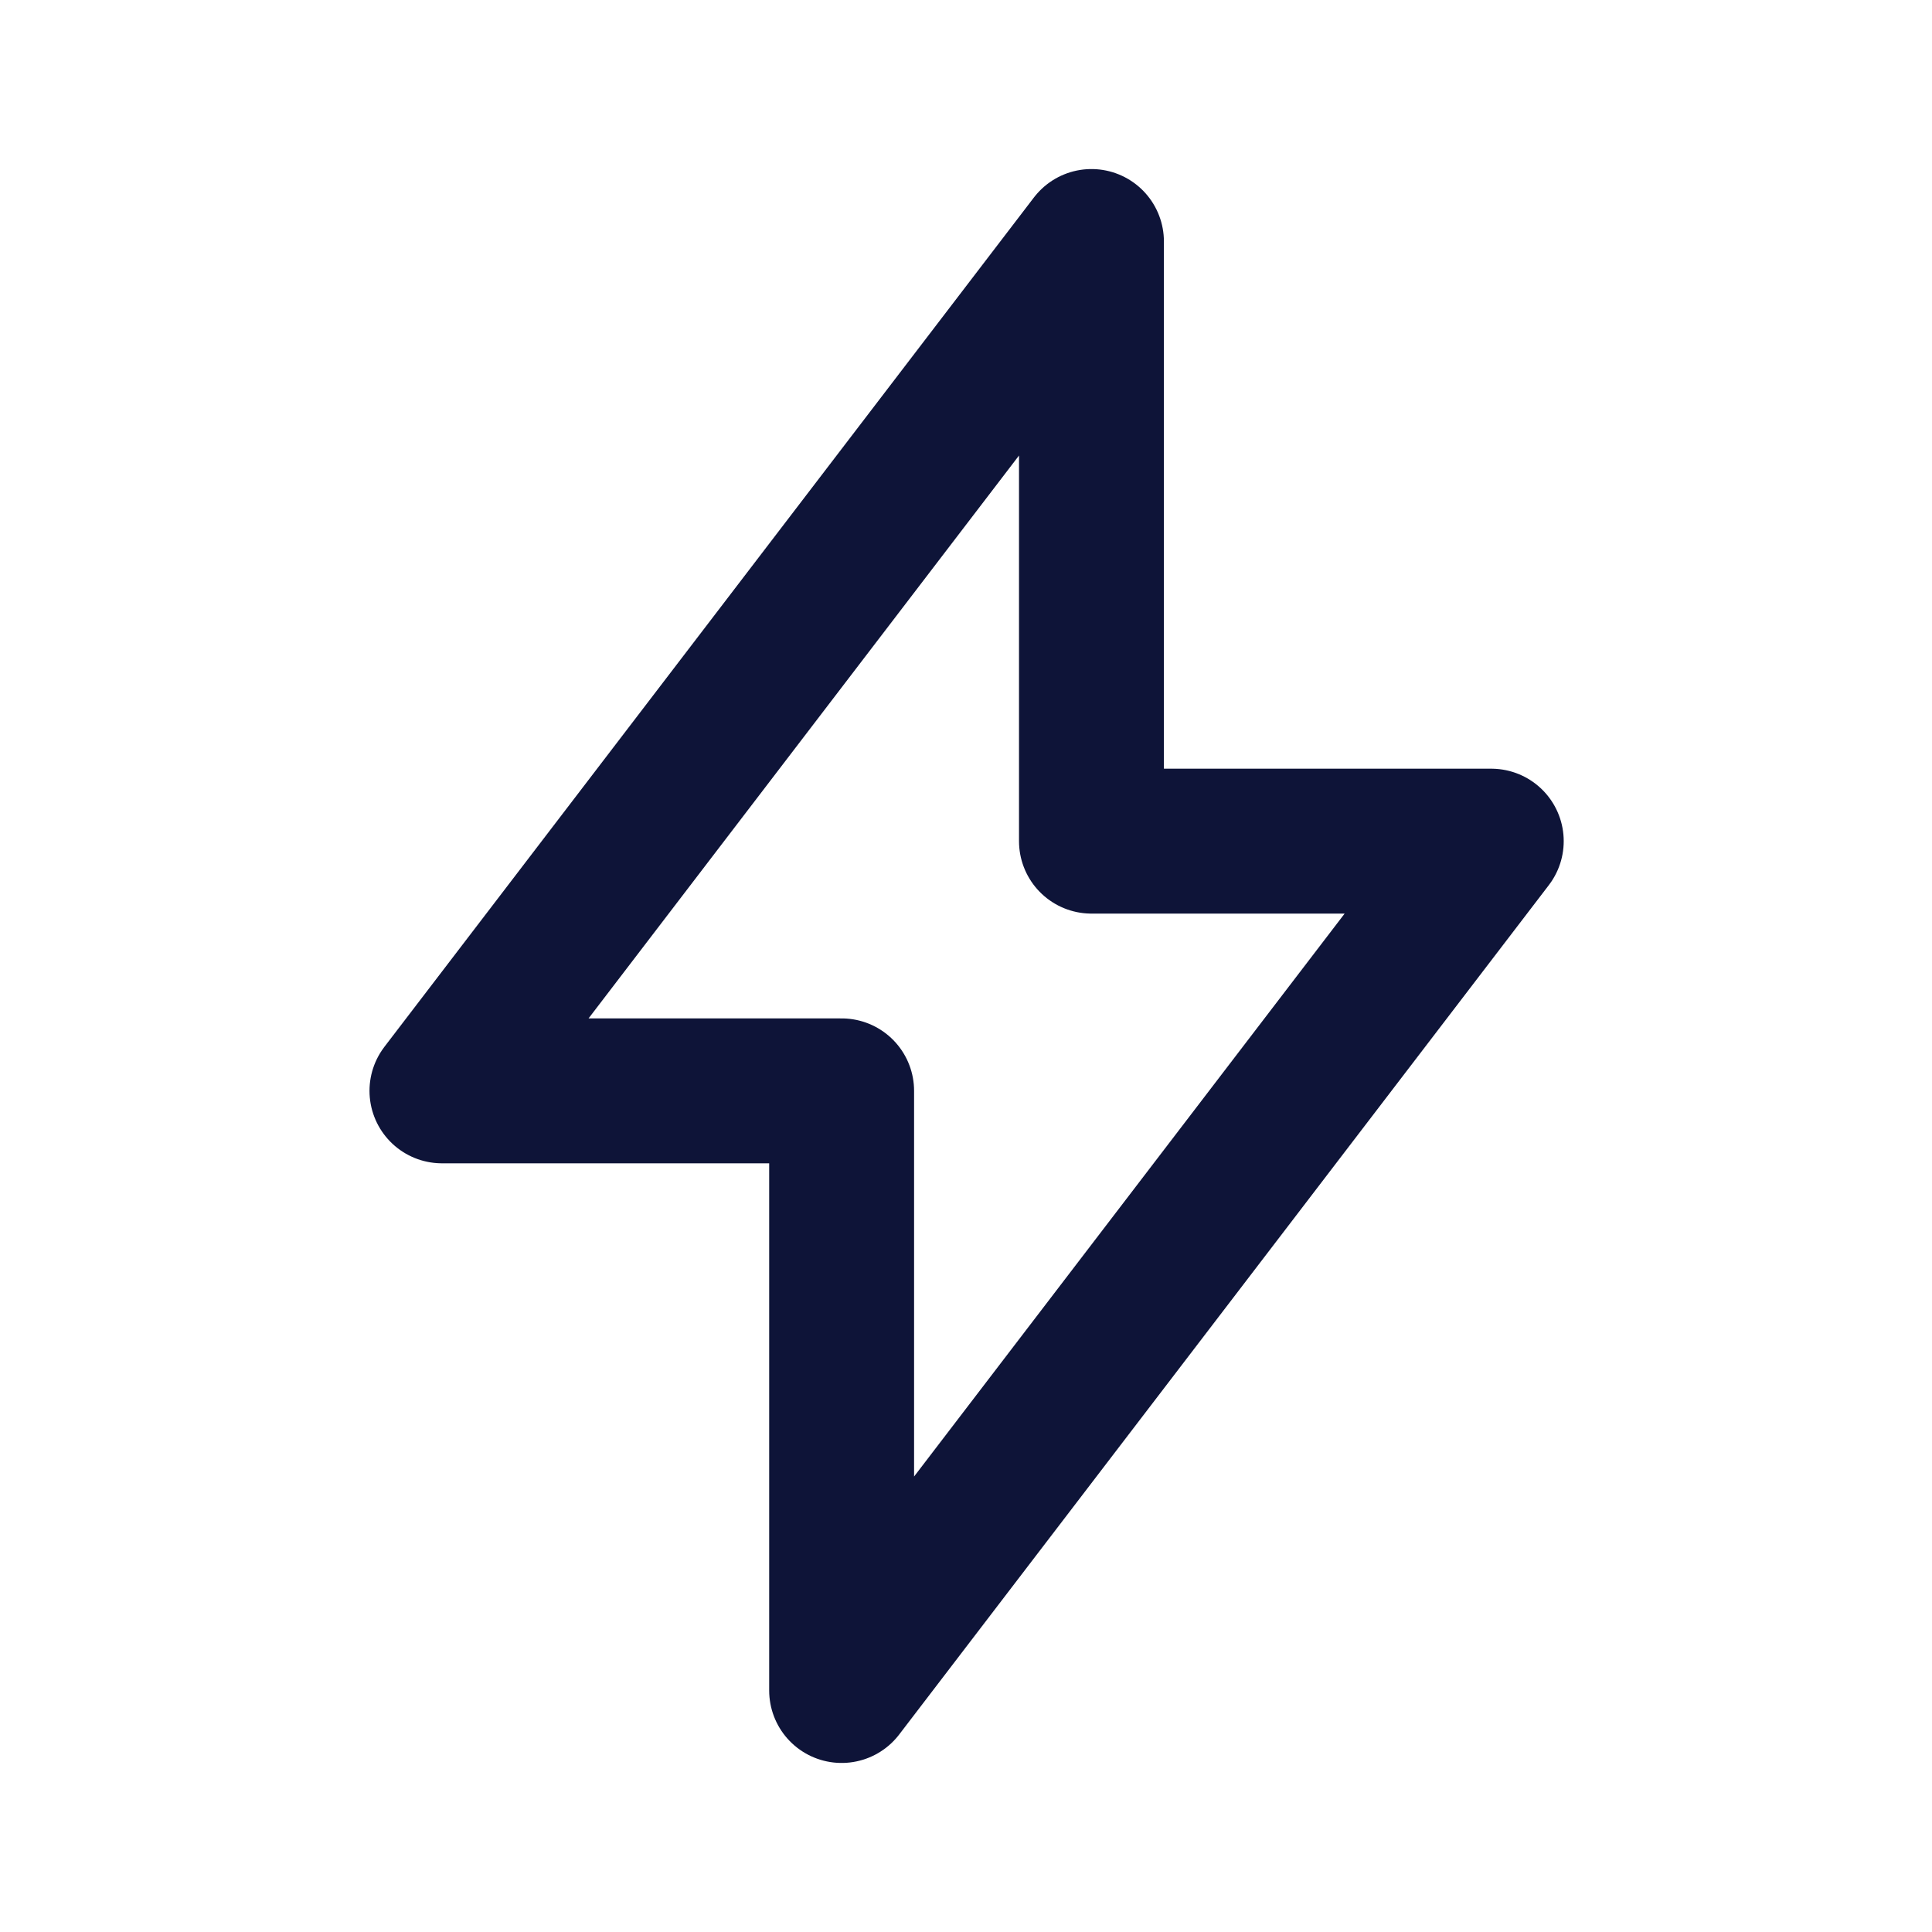
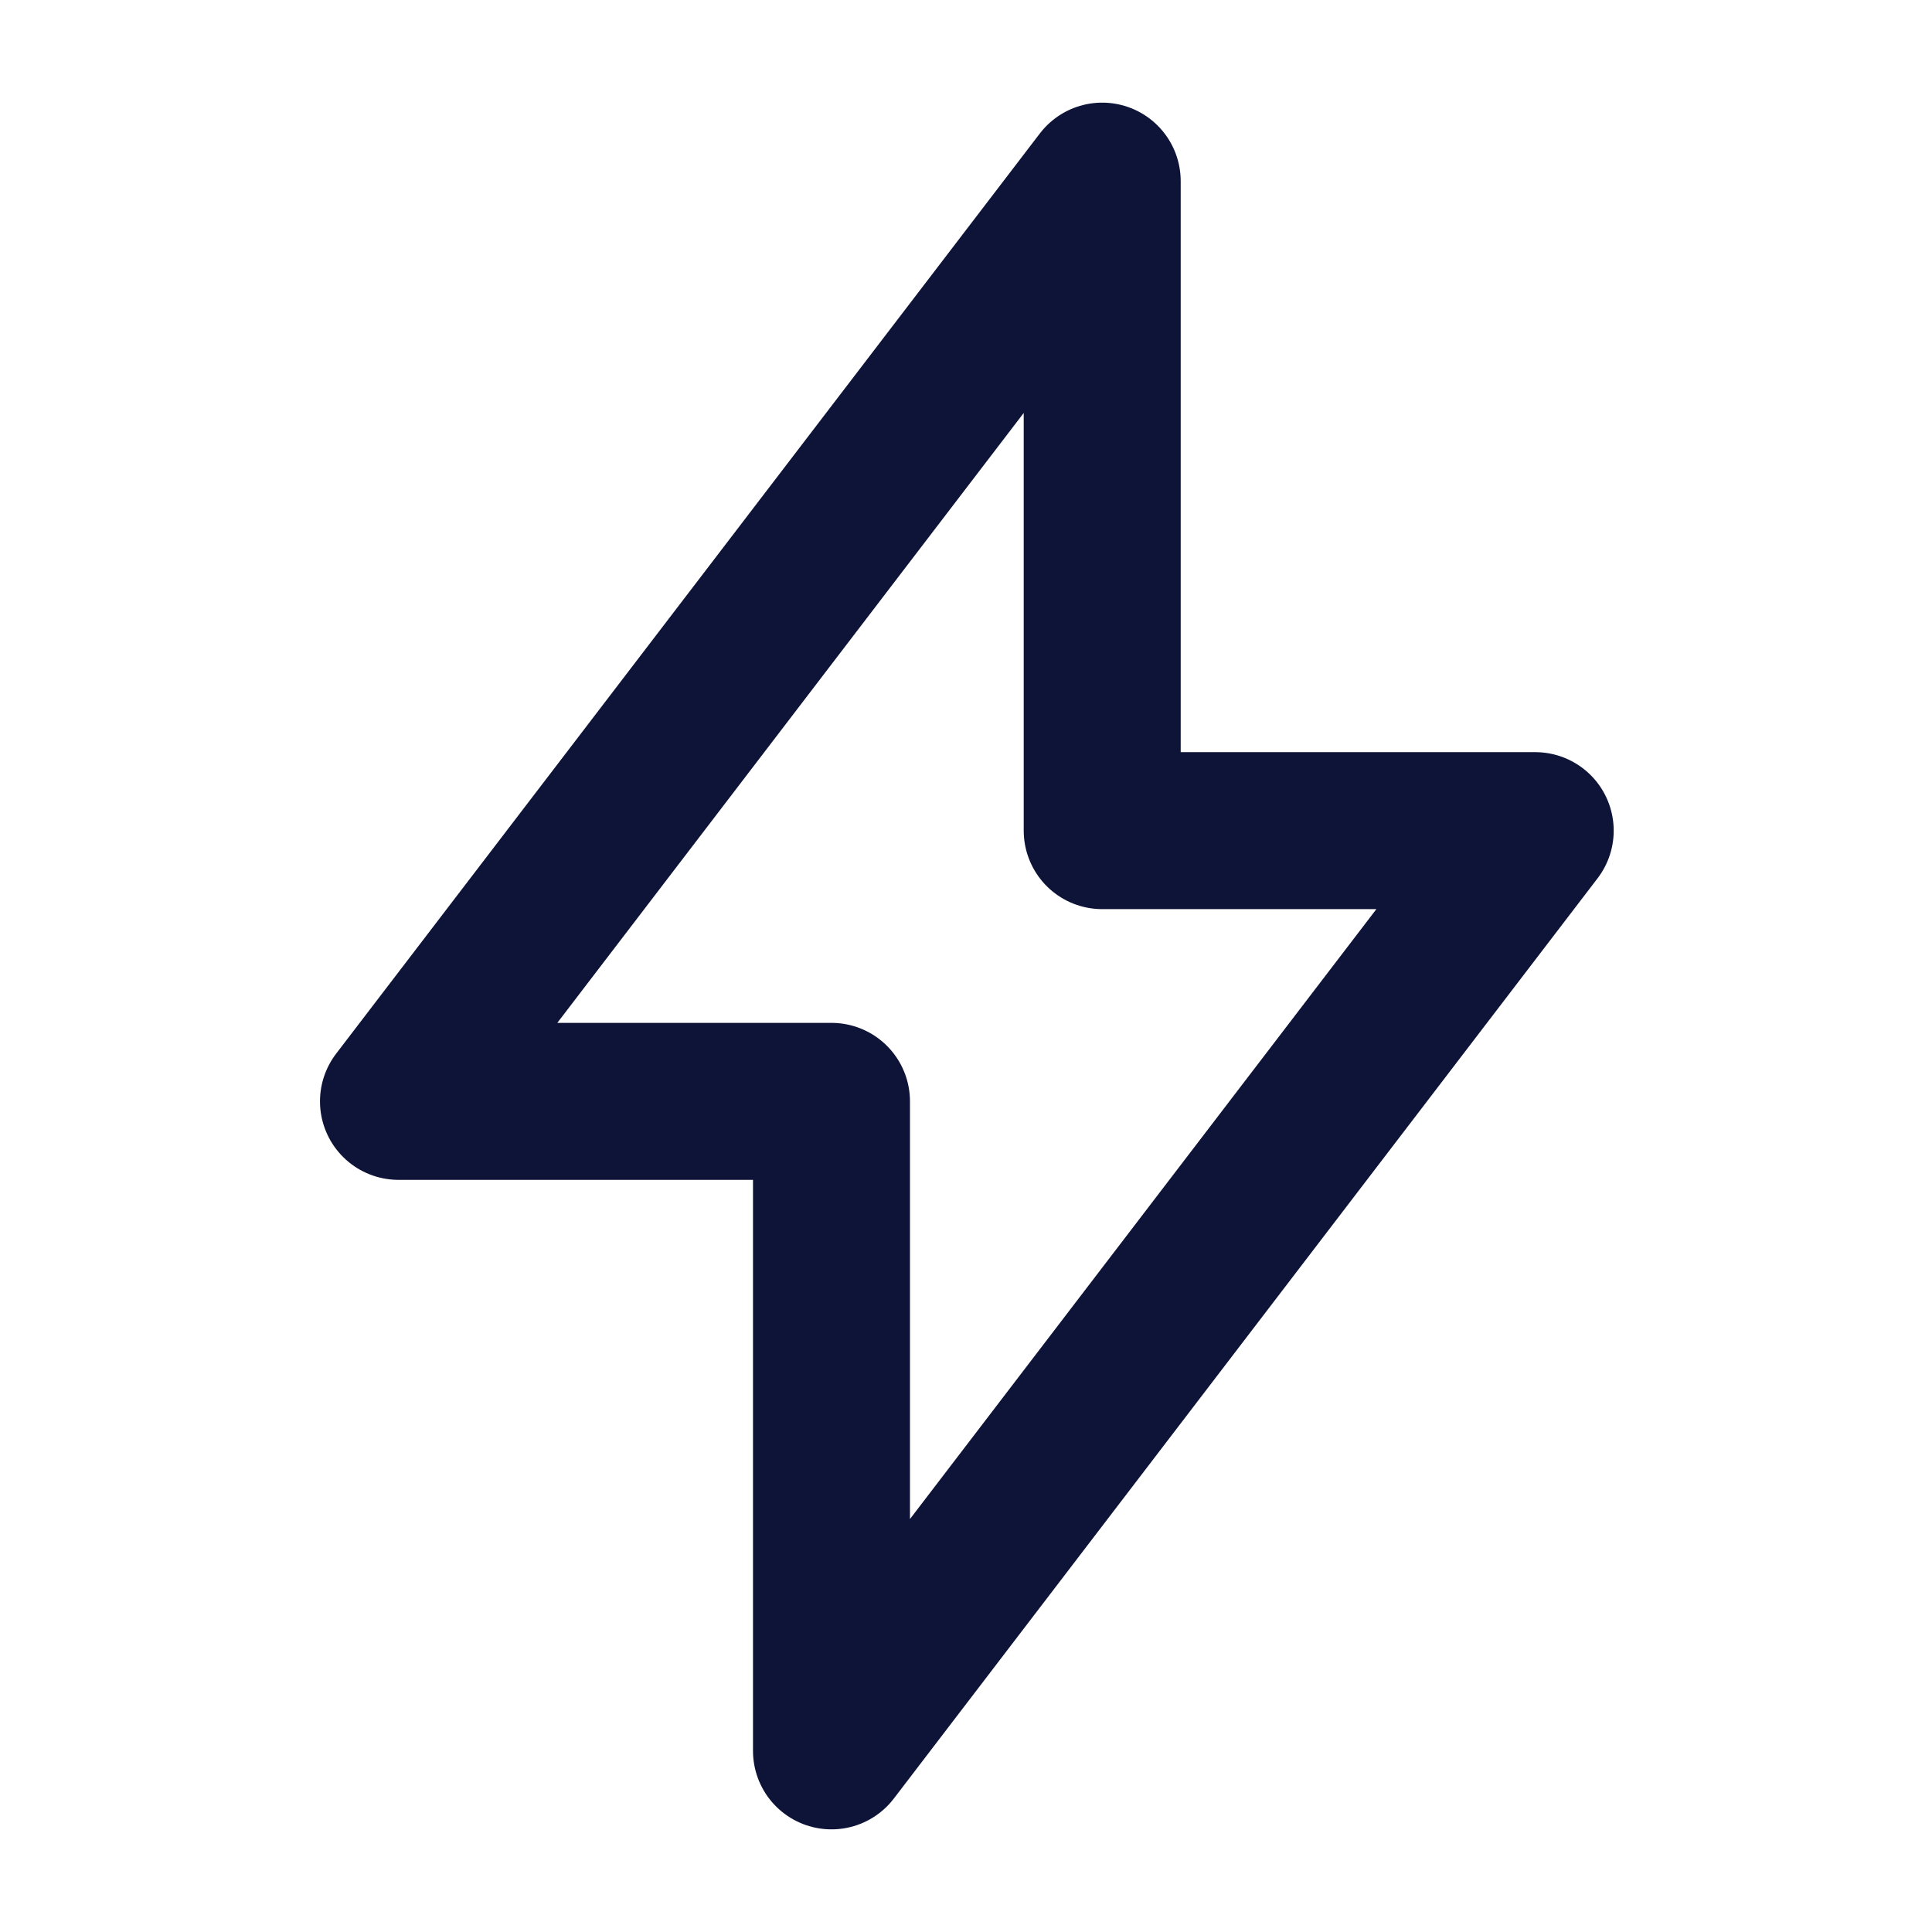
<svg xmlns="http://www.w3.org/2000/svg" width="16" height="16" viewBox="0 0 16 16" fill="none">
-   <path d="M6.97 9.034H3.66L9.039 2V6.966H12.35L6.97 14V9.034Z" stroke="#0E1438" stroke-width="1.2" stroke-linecap="round" stroke-linejoin="round" />
+   <path d="M6.886 9.121H3.3L9.128 1.5V6.879H12.714L6.886 14.5V9.121Z" stroke="#0E1438" stroke-width="1.3" stroke-linecap="round" stroke-linejoin="round" />
</svg>
